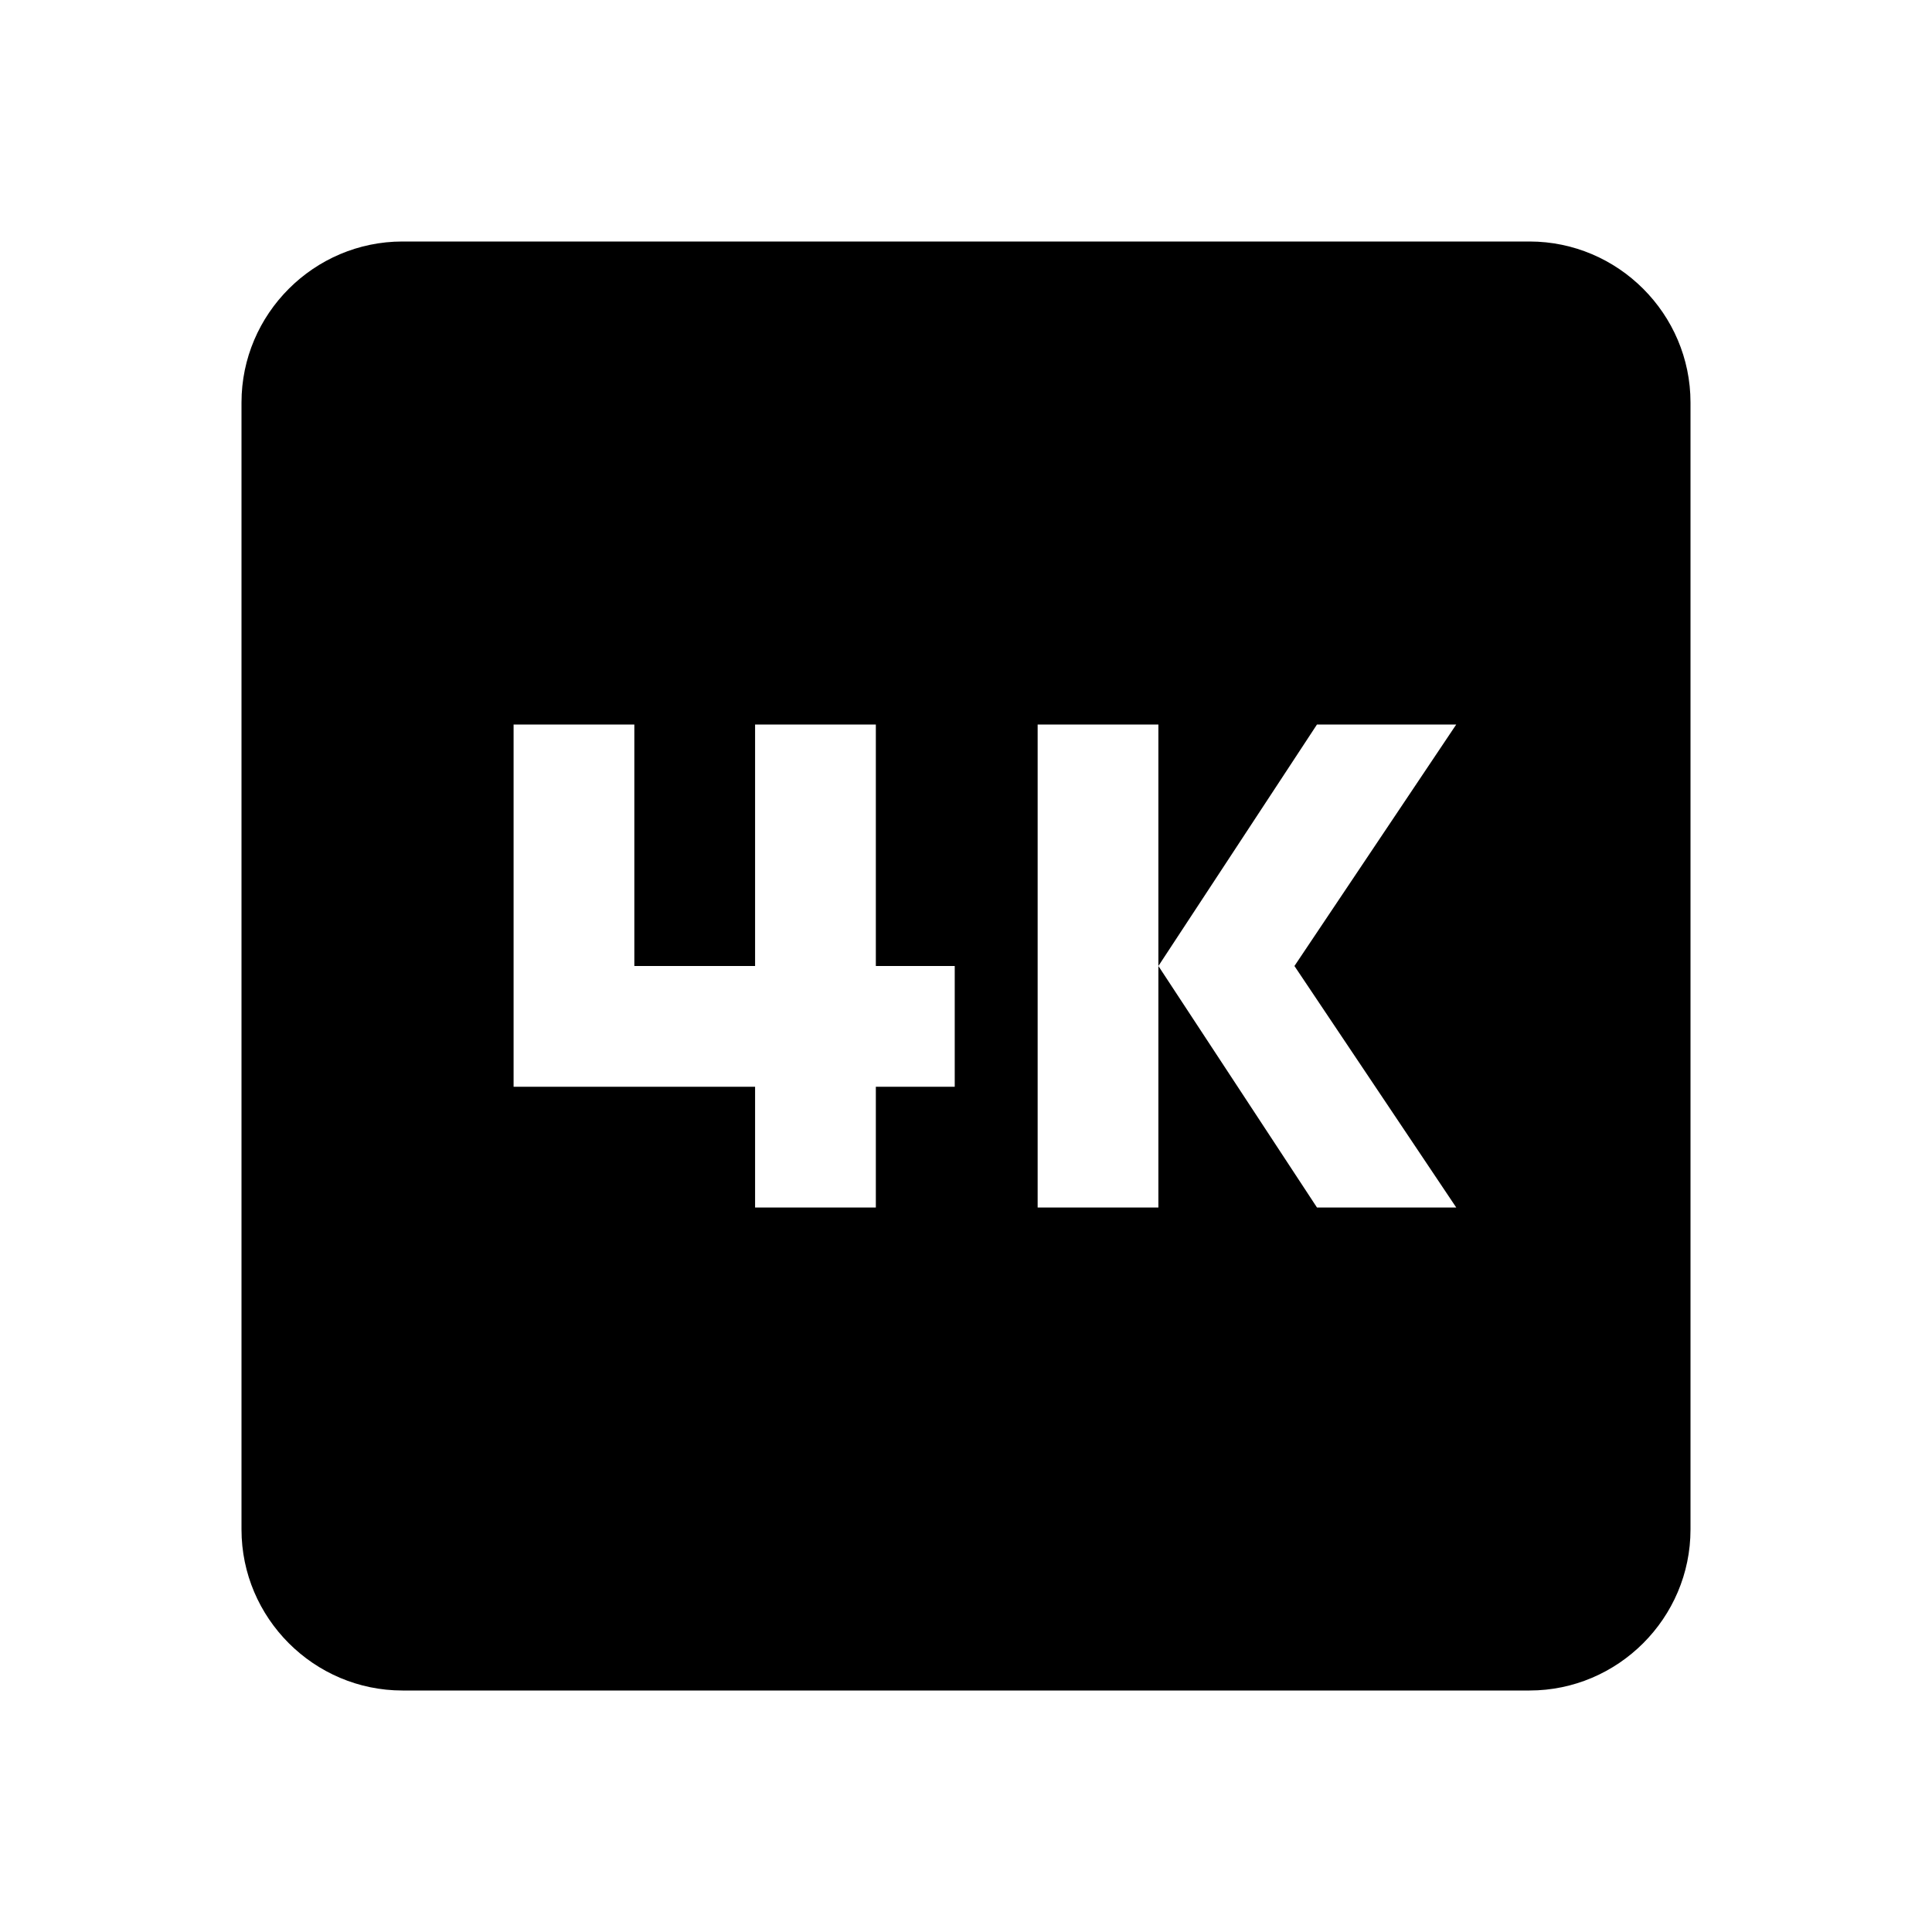
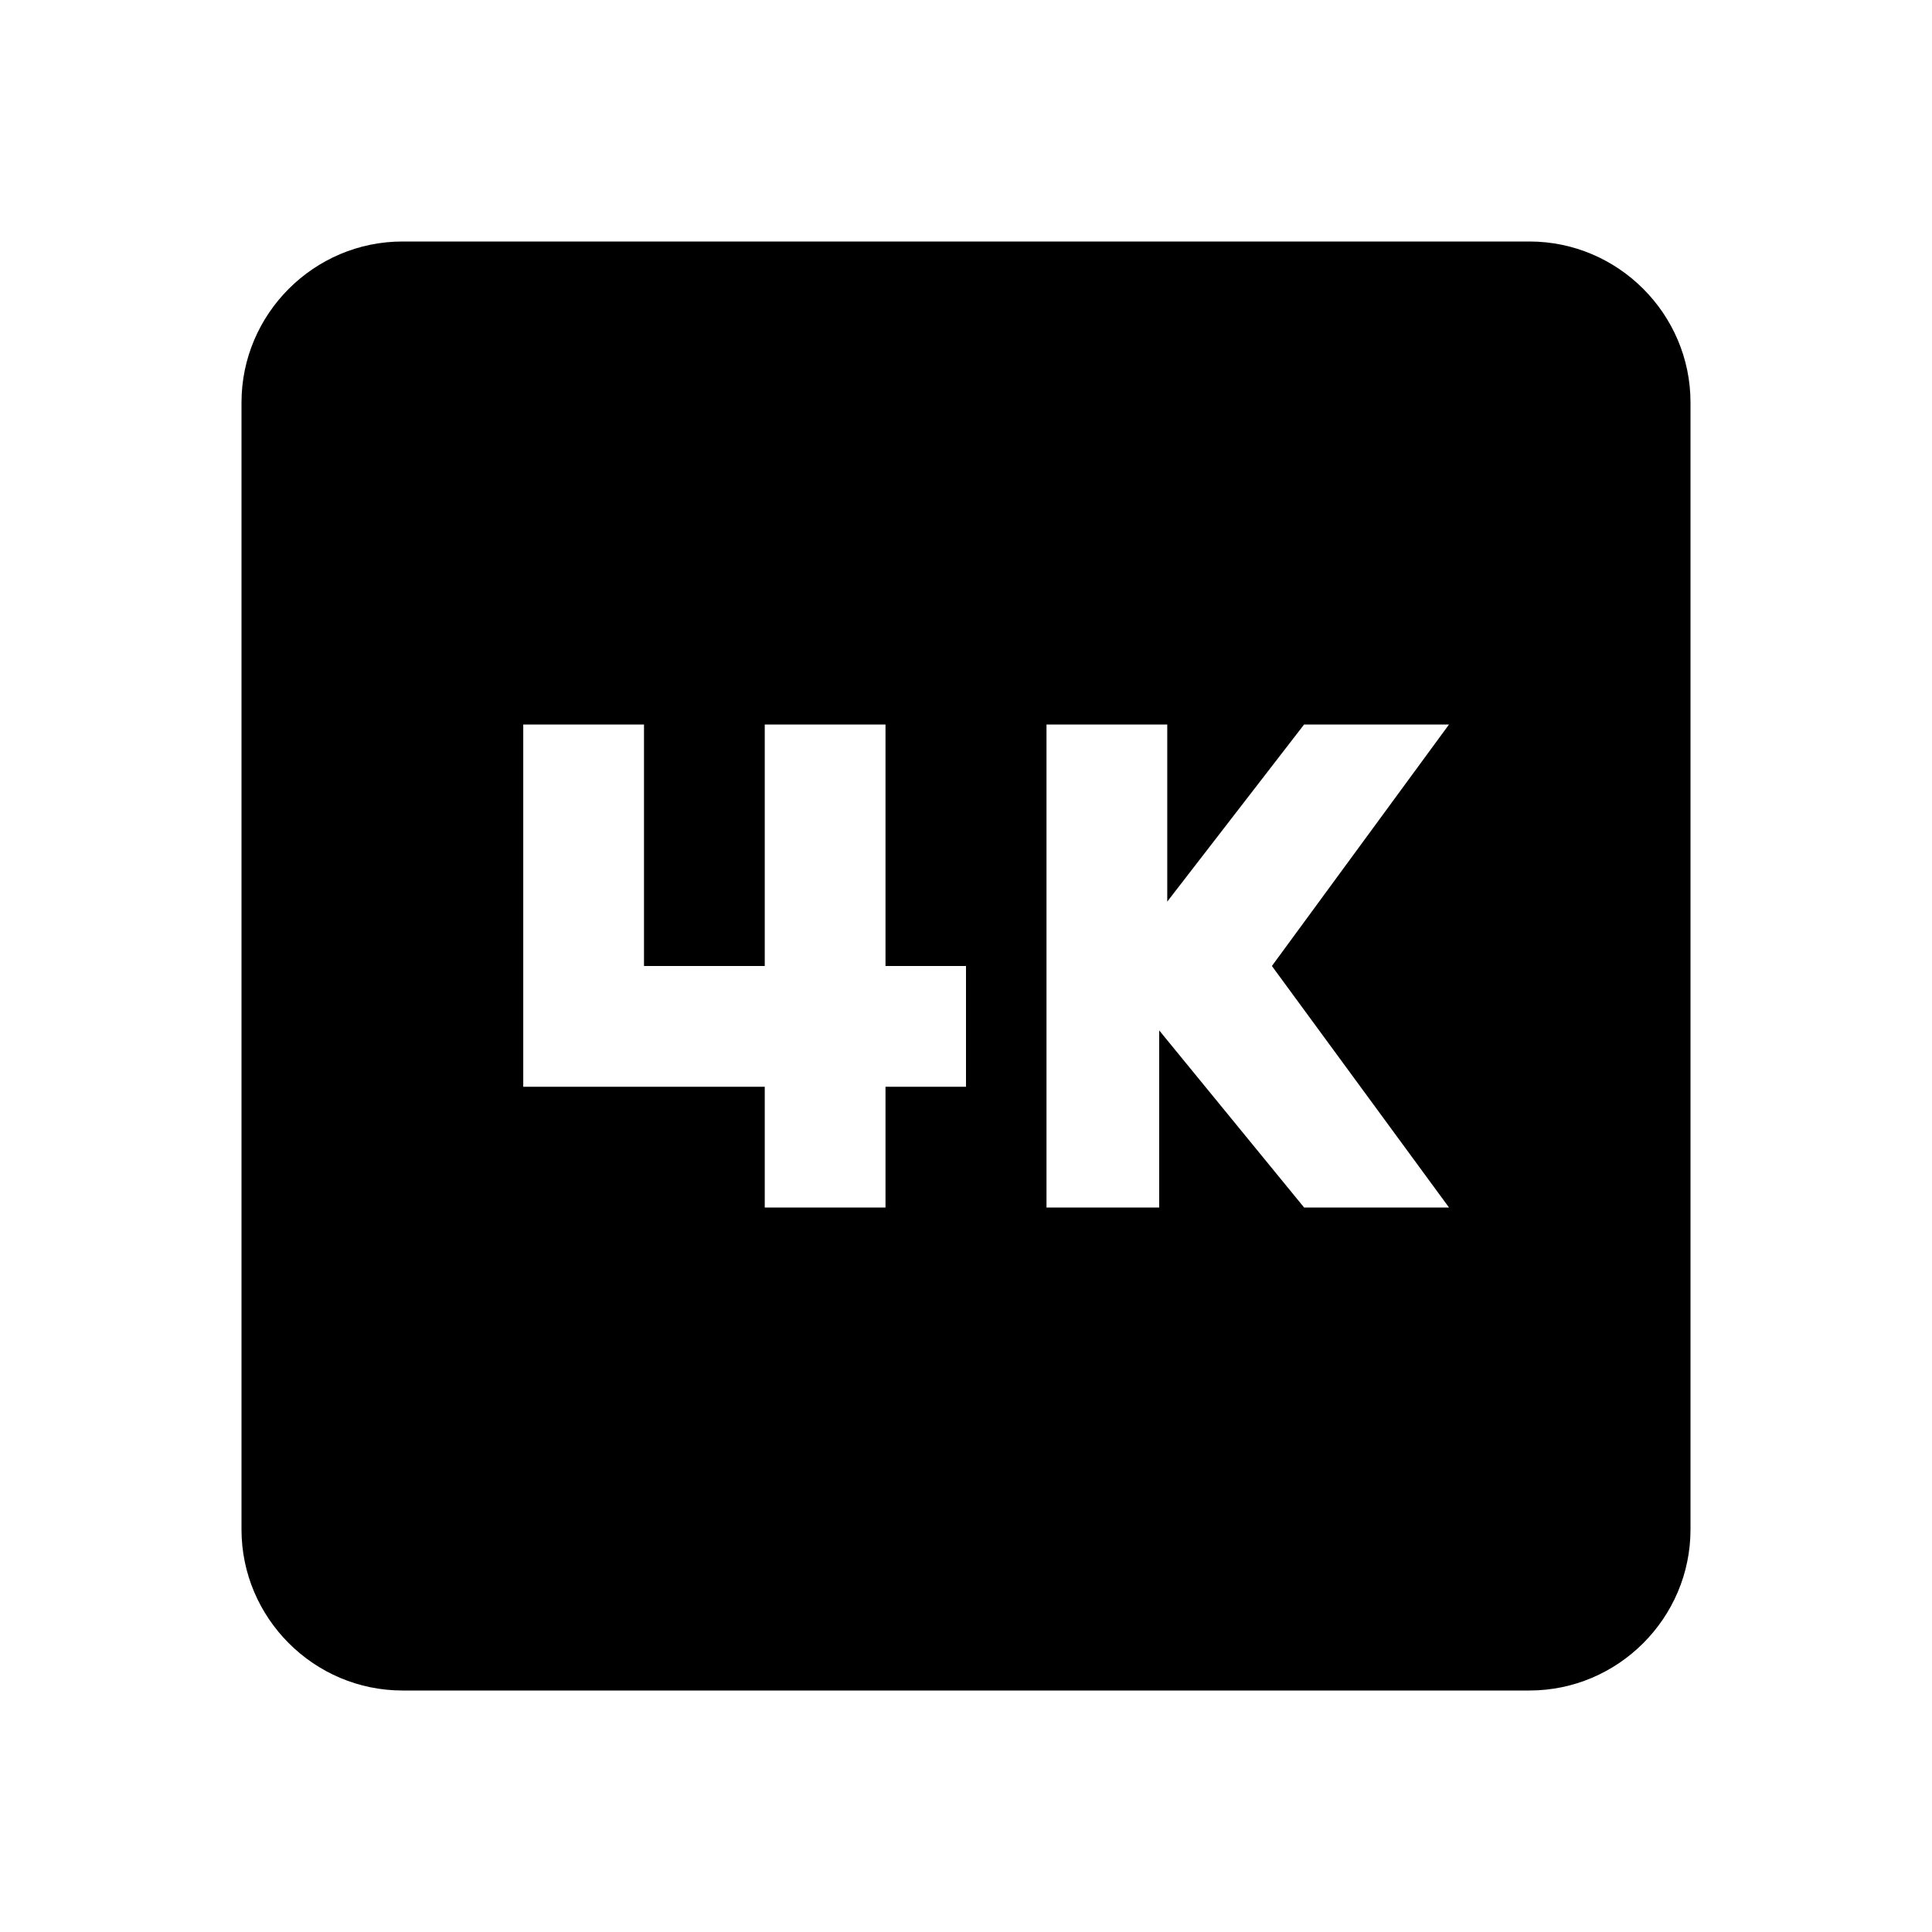
<svg xmlns="http://www.w3.org/2000/svg" version="1.1" id="mdi-video-4k-box" width="24" height="24" viewBox="0 0 24 24">
-   <path d="M5,3H19C20.1,3 21,3.9 21,5V19C21,20.1 20.1,21 19,21H5C3.9,21 3,20.1 3,19V5C3,3.9 3.9,3 5,3M18.09,15L16.08,12L18.09,9H16.36L14.39,12V9H12.89V15H14.39V12L16.36,15H18.09M11.86,13.5V12H10.88V9H9.38V12H7.88V9H6.38V13.5H9.38V15H10.88V13.5H11.86Z" />
+   <path d="M19,3H5C3.9,3 3,3.9 3,5V19C3,20.1 3.9,21 5,21H19C20.1,21 21,20.1 21,19V5C21,3.9 20.1,3 19,3M12,13.5H11V15H9.5V13.5H6.5V9H8V12H9.5V9H11V12H12V13.5M18,15H16.2L14.4,12.8V15H13V9H14.5V11.2L16.2,9H18L15.8,12L18,15Z" />
</svg>
